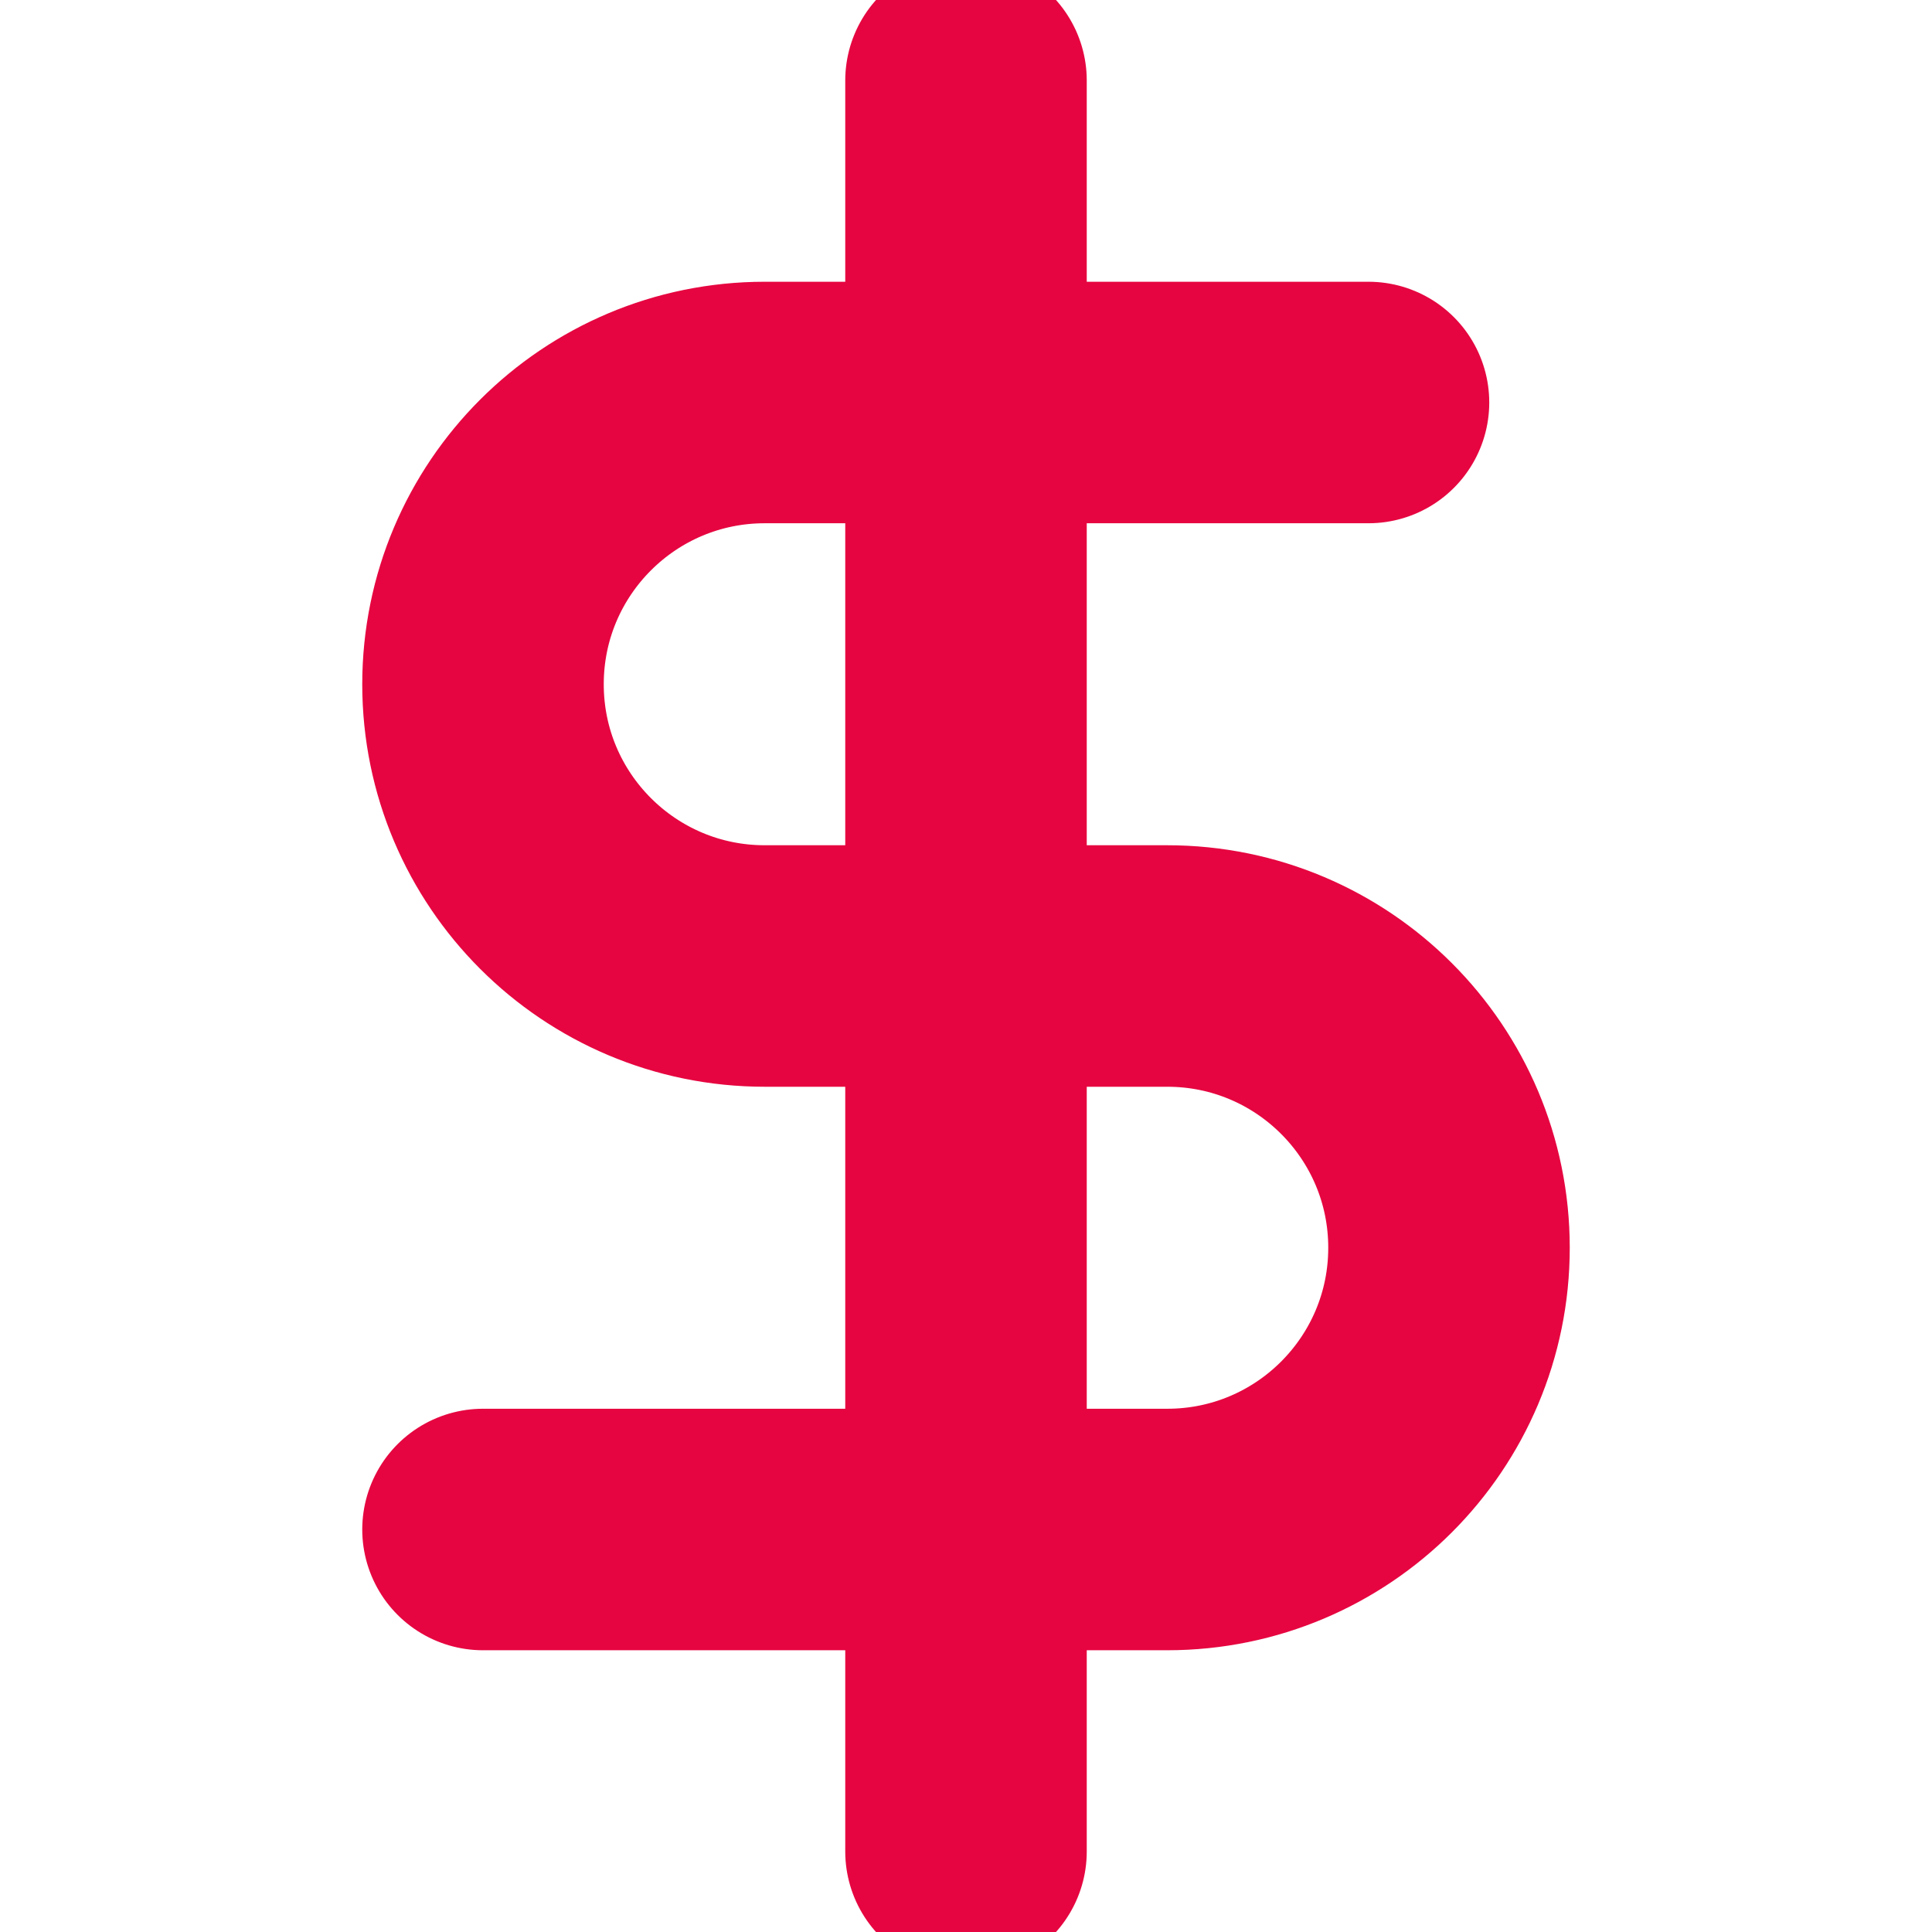
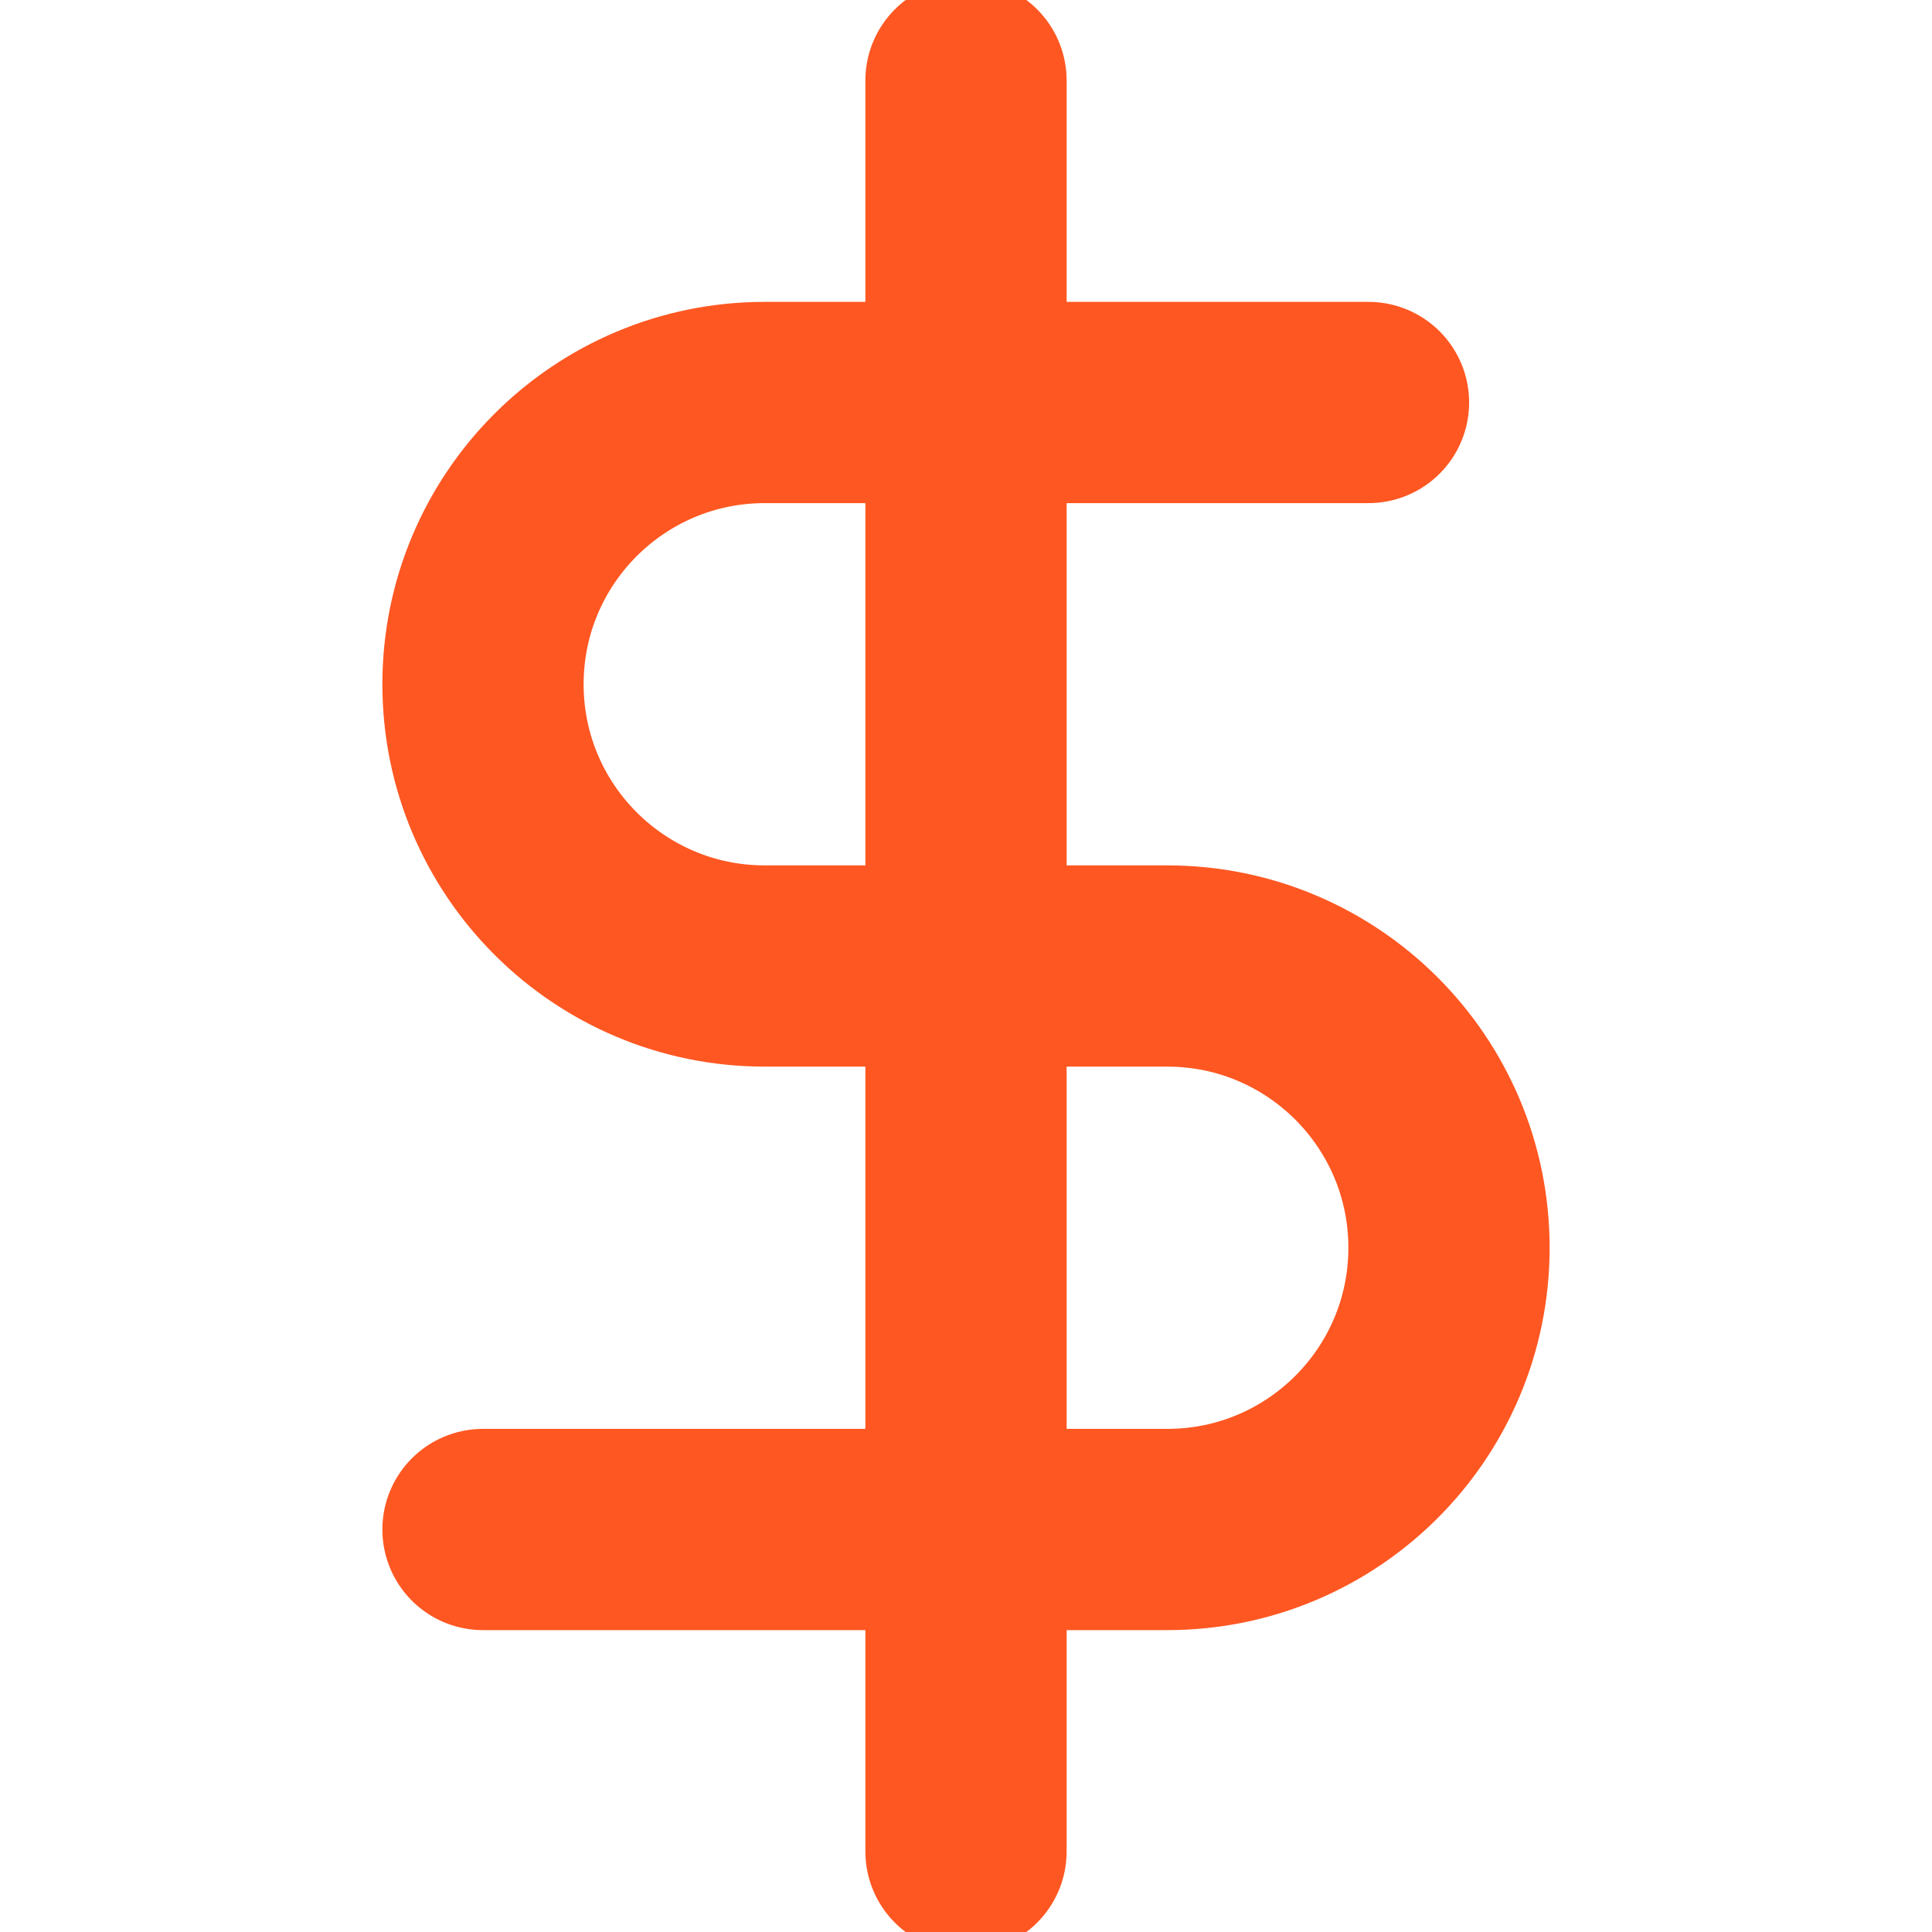
- <svg xmlns="http://www.w3.org/2000/svg" width="32" height="32" viewBox="0 0 24 24" fill="none" stroke="#e60540" stroke-width="3" stroke-linecap="round" stroke-linejoin="round" class="feather feather-dollar-sign">
+ <svg xmlns="http://www.w3.org/2000/svg" width="64" height="64" viewBox="0 0 24 24" fill="none" stroke="#FF5722" stroke-width="2.5" stroke-linecap="round" stroke-linejoin="round" class="feather feather-dollar-sign">
  <line x1="12" y1="1" x2="12" y2="23" />
  <path d="M17 5H9.5a3.5 3.5 0 0 0 0 7h5a3.5 3.5 0 0 1 0 7H6" />
</svg>
